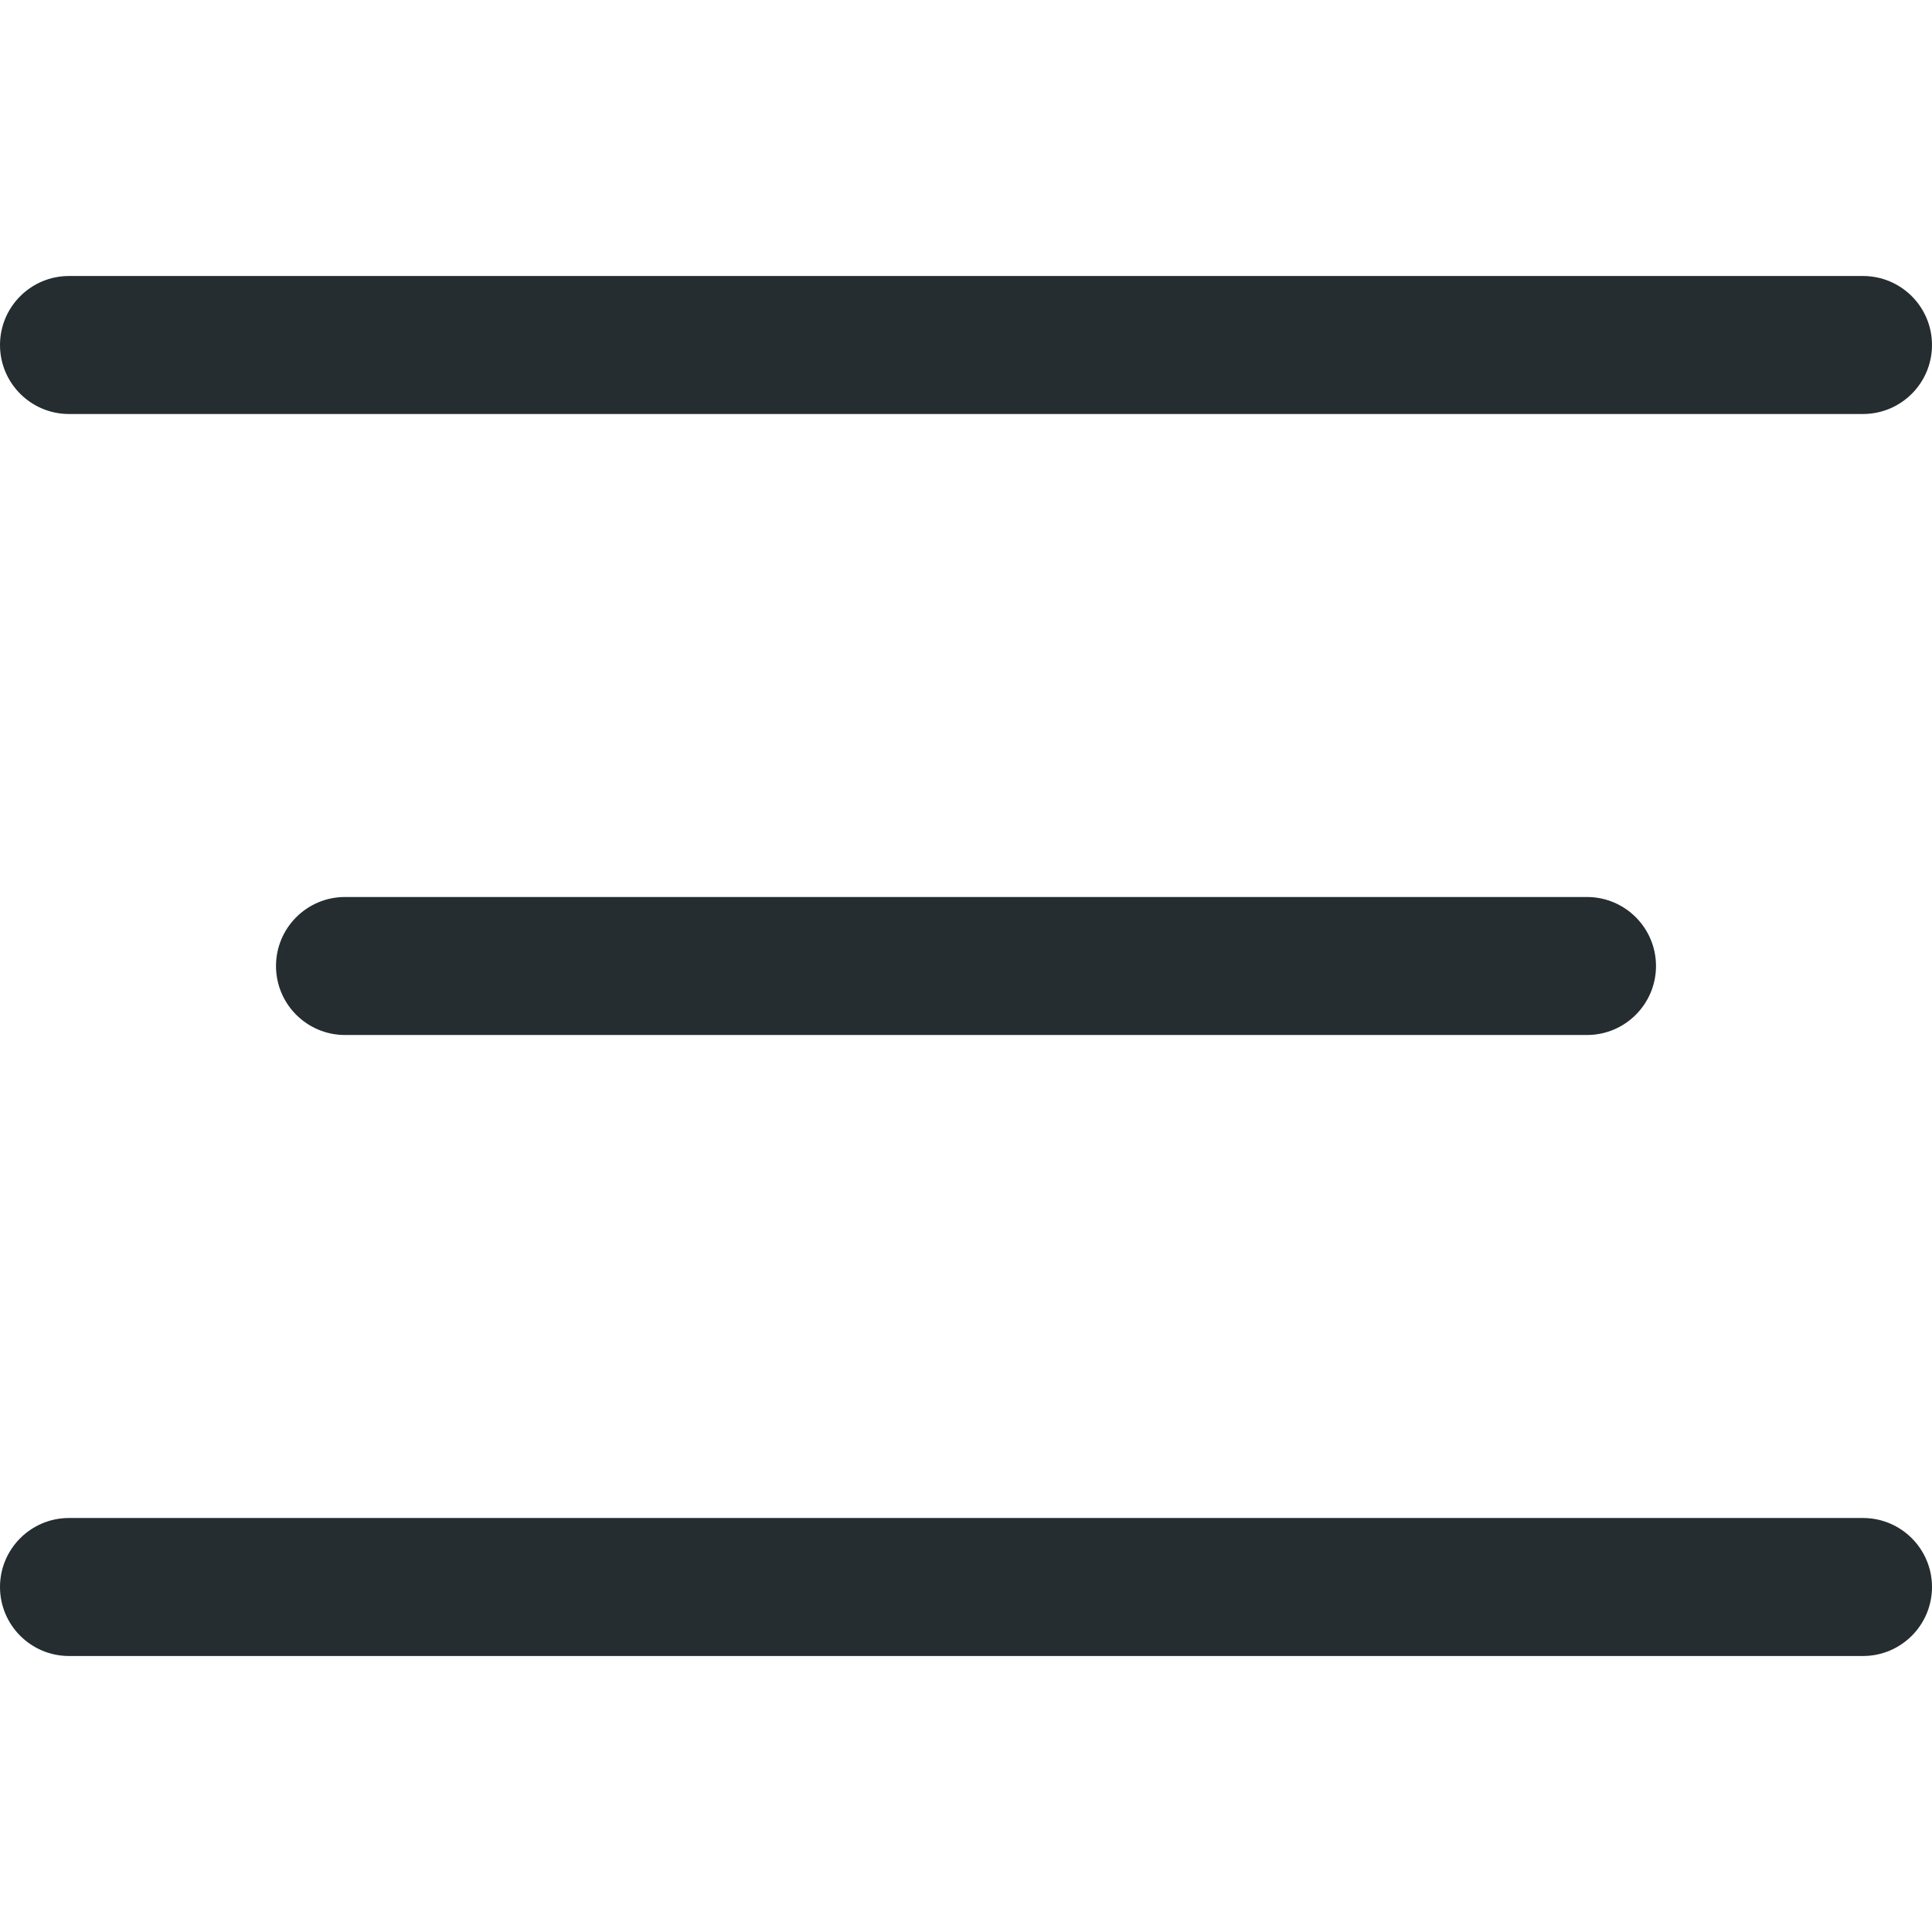
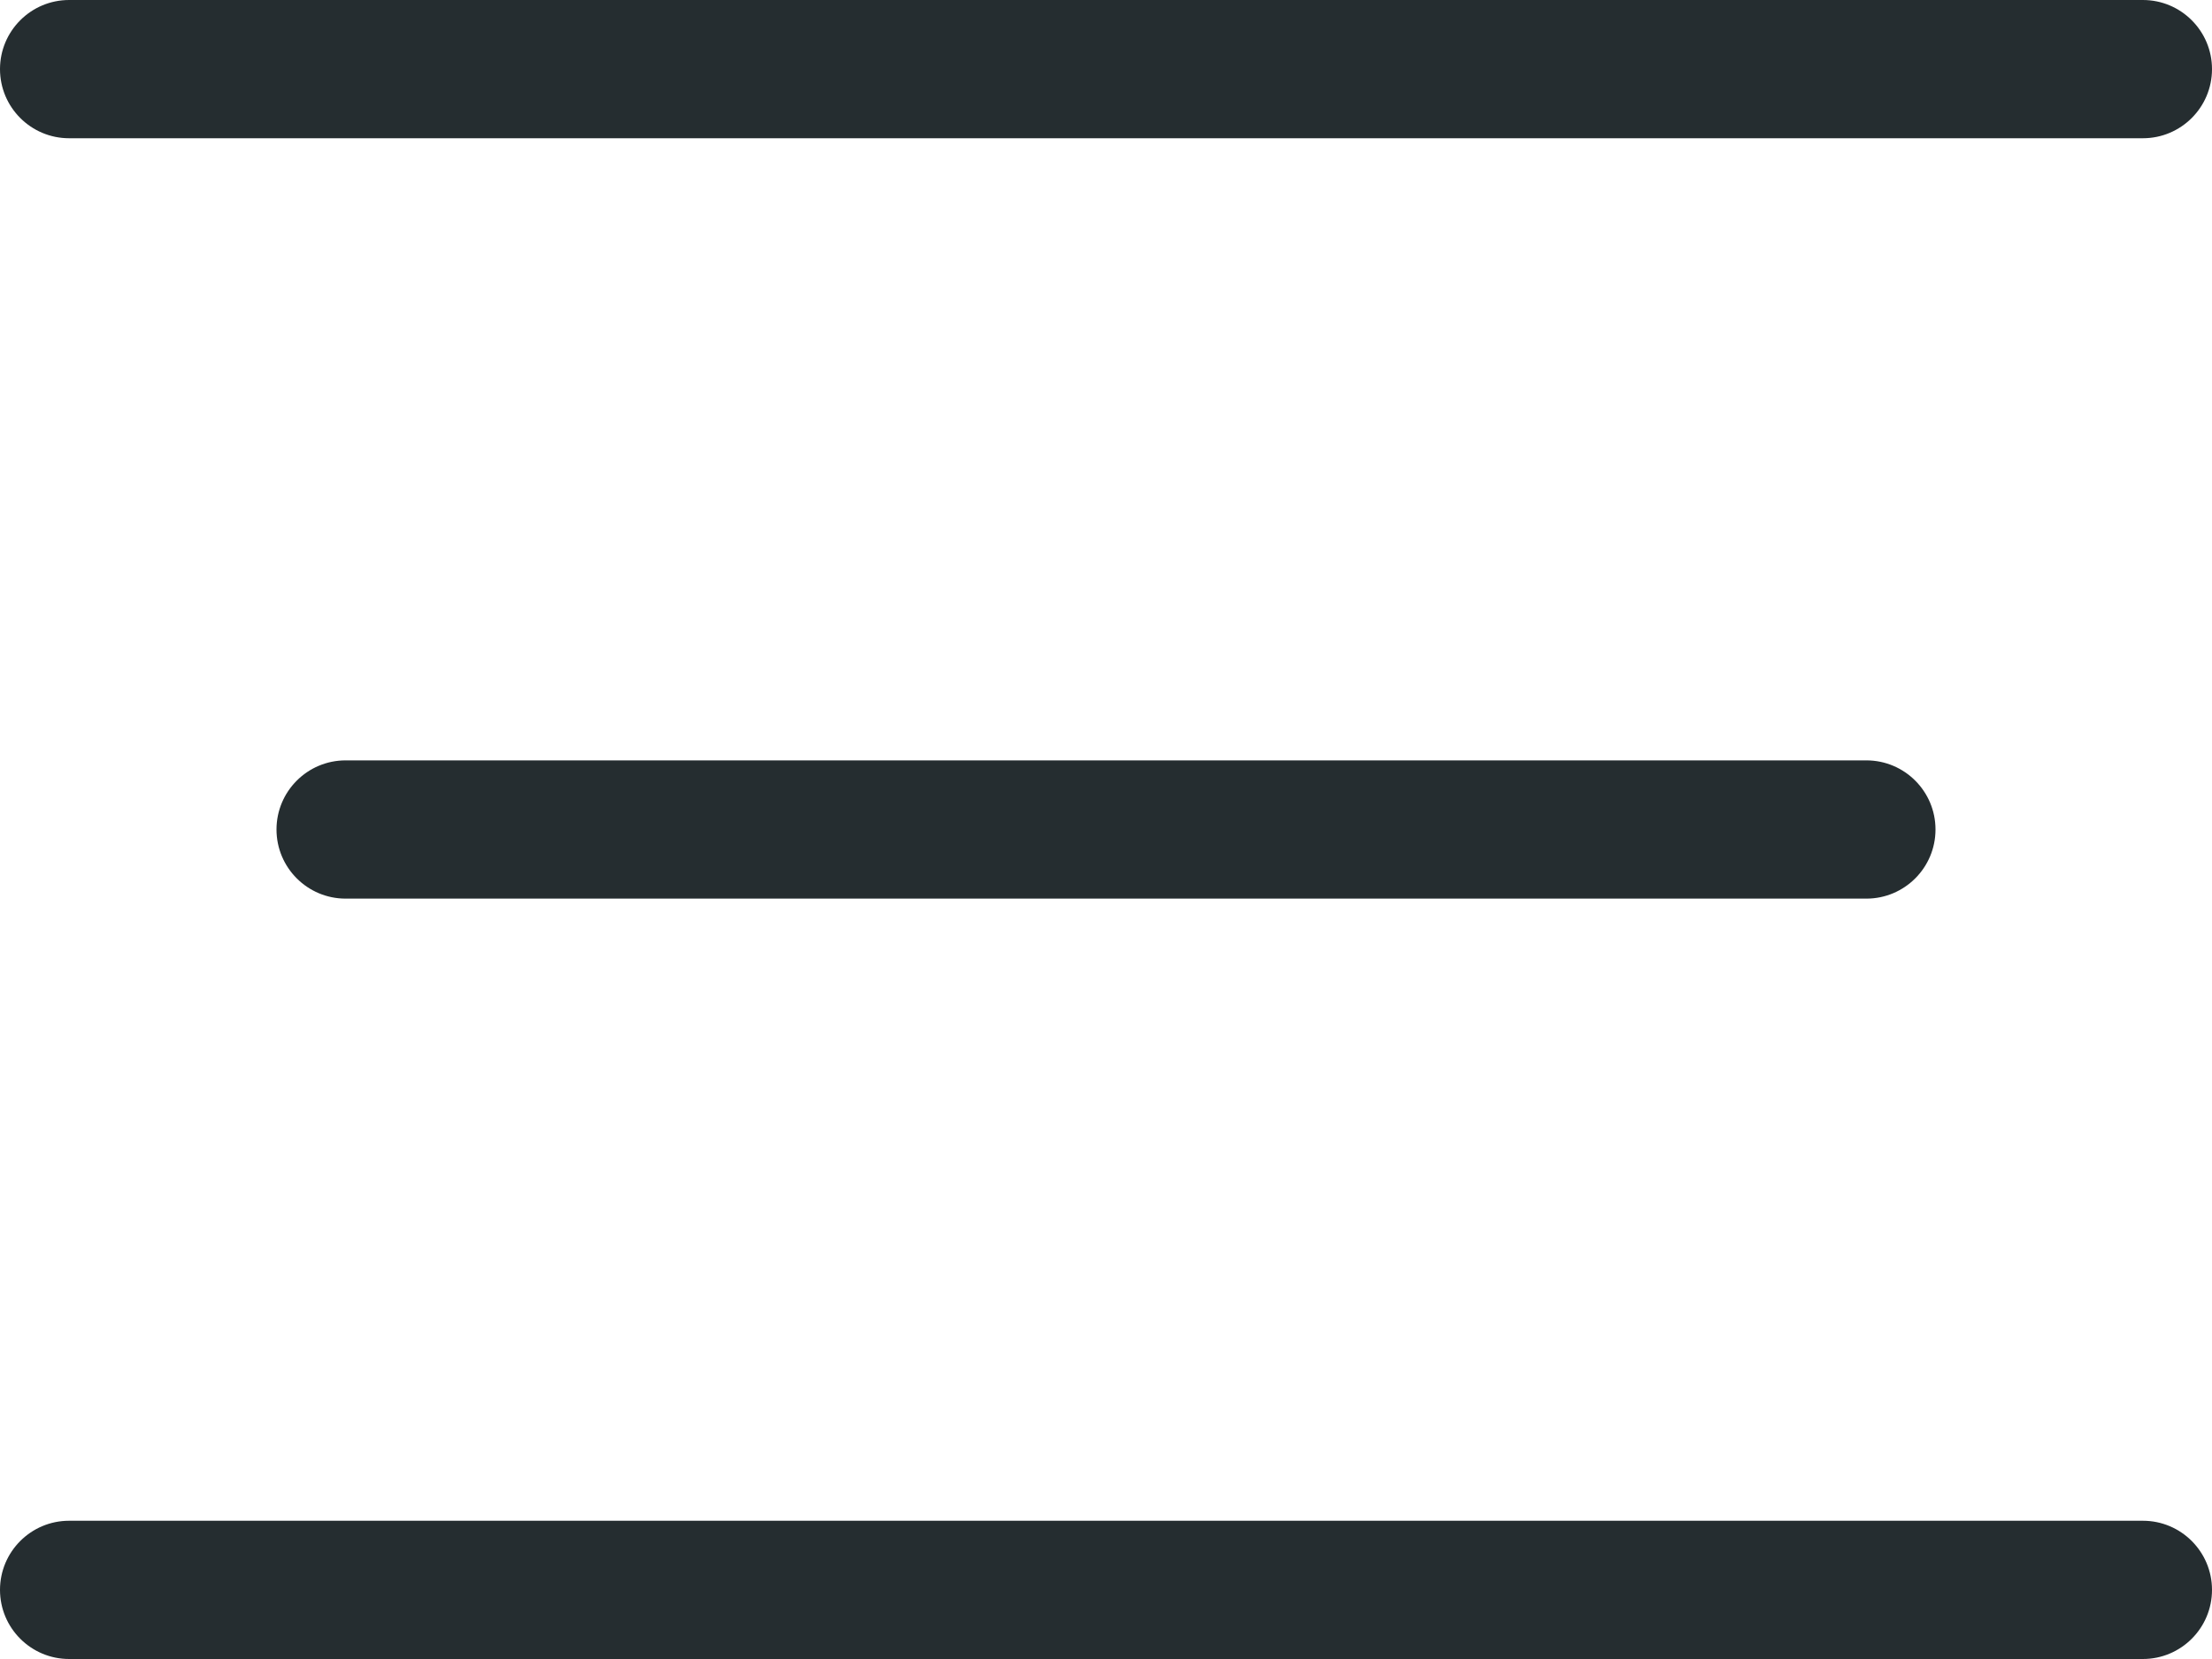
- <svg xmlns="http://www.w3.org/2000/svg" width="28" height="28" viewBox="0 0 28 28" fill="none">
-   <rect y="4" width="28" height="2" rx="1" fill="#252D30" />
-   <path d="M4 14C4 13.448 4.448 13 5 13H23C23.552 13 24 13.448 24 14C24 14.552 23.552 15 23 15H5C4.448 15 4 14.552 4 14Z" fill="#252D30" />
-   <path d="M0 23C0 22.448 0.448 22 1 22H27C27.552 22 28 22.448 28 23C28 23.552 27.552 24 27 24H1C0.448 24 0 23.552 0 23Z" fill="#252D30" />
+ <svg xmlns="http://www.w3.org/2000/svg" width="32" height="24" viewBox="0 0 32 24" fill="none">
+   <g id="menu-h-dark-alt">
+     <path id="botton" fill-rule="evenodd" clip-rule="evenodd" d="M0 23C0 22.448 0.448 22 1 22H31C31.552 22 32 22.448 32 23C32 23.552 31.552 24 31 24H1C0.448 24 0 23.552 0 23Z" fill="#252D30" />
+     <path id="center" fill-rule="evenodd" clip-rule="evenodd" d="M4 12C4 11.448 4.448 11 5 11H27C27.552 11 28 11.448 28 12C28 12.552 27.552 13 27 13H5C4.448 13 4 12.552 4 12Z" fill="#252D30" />
+     <path id="top" fill-rule="evenodd" clip-rule="evenodd" d="M0 1C0 0.448 0.448 0 1 0H31C31.552 0 32 0.448 32 1C32 1.552 31.552 2 31 2H1C0.448 2 0 1.552 0 1Z" fill="#252D30" />
+   </g>
</svg>
